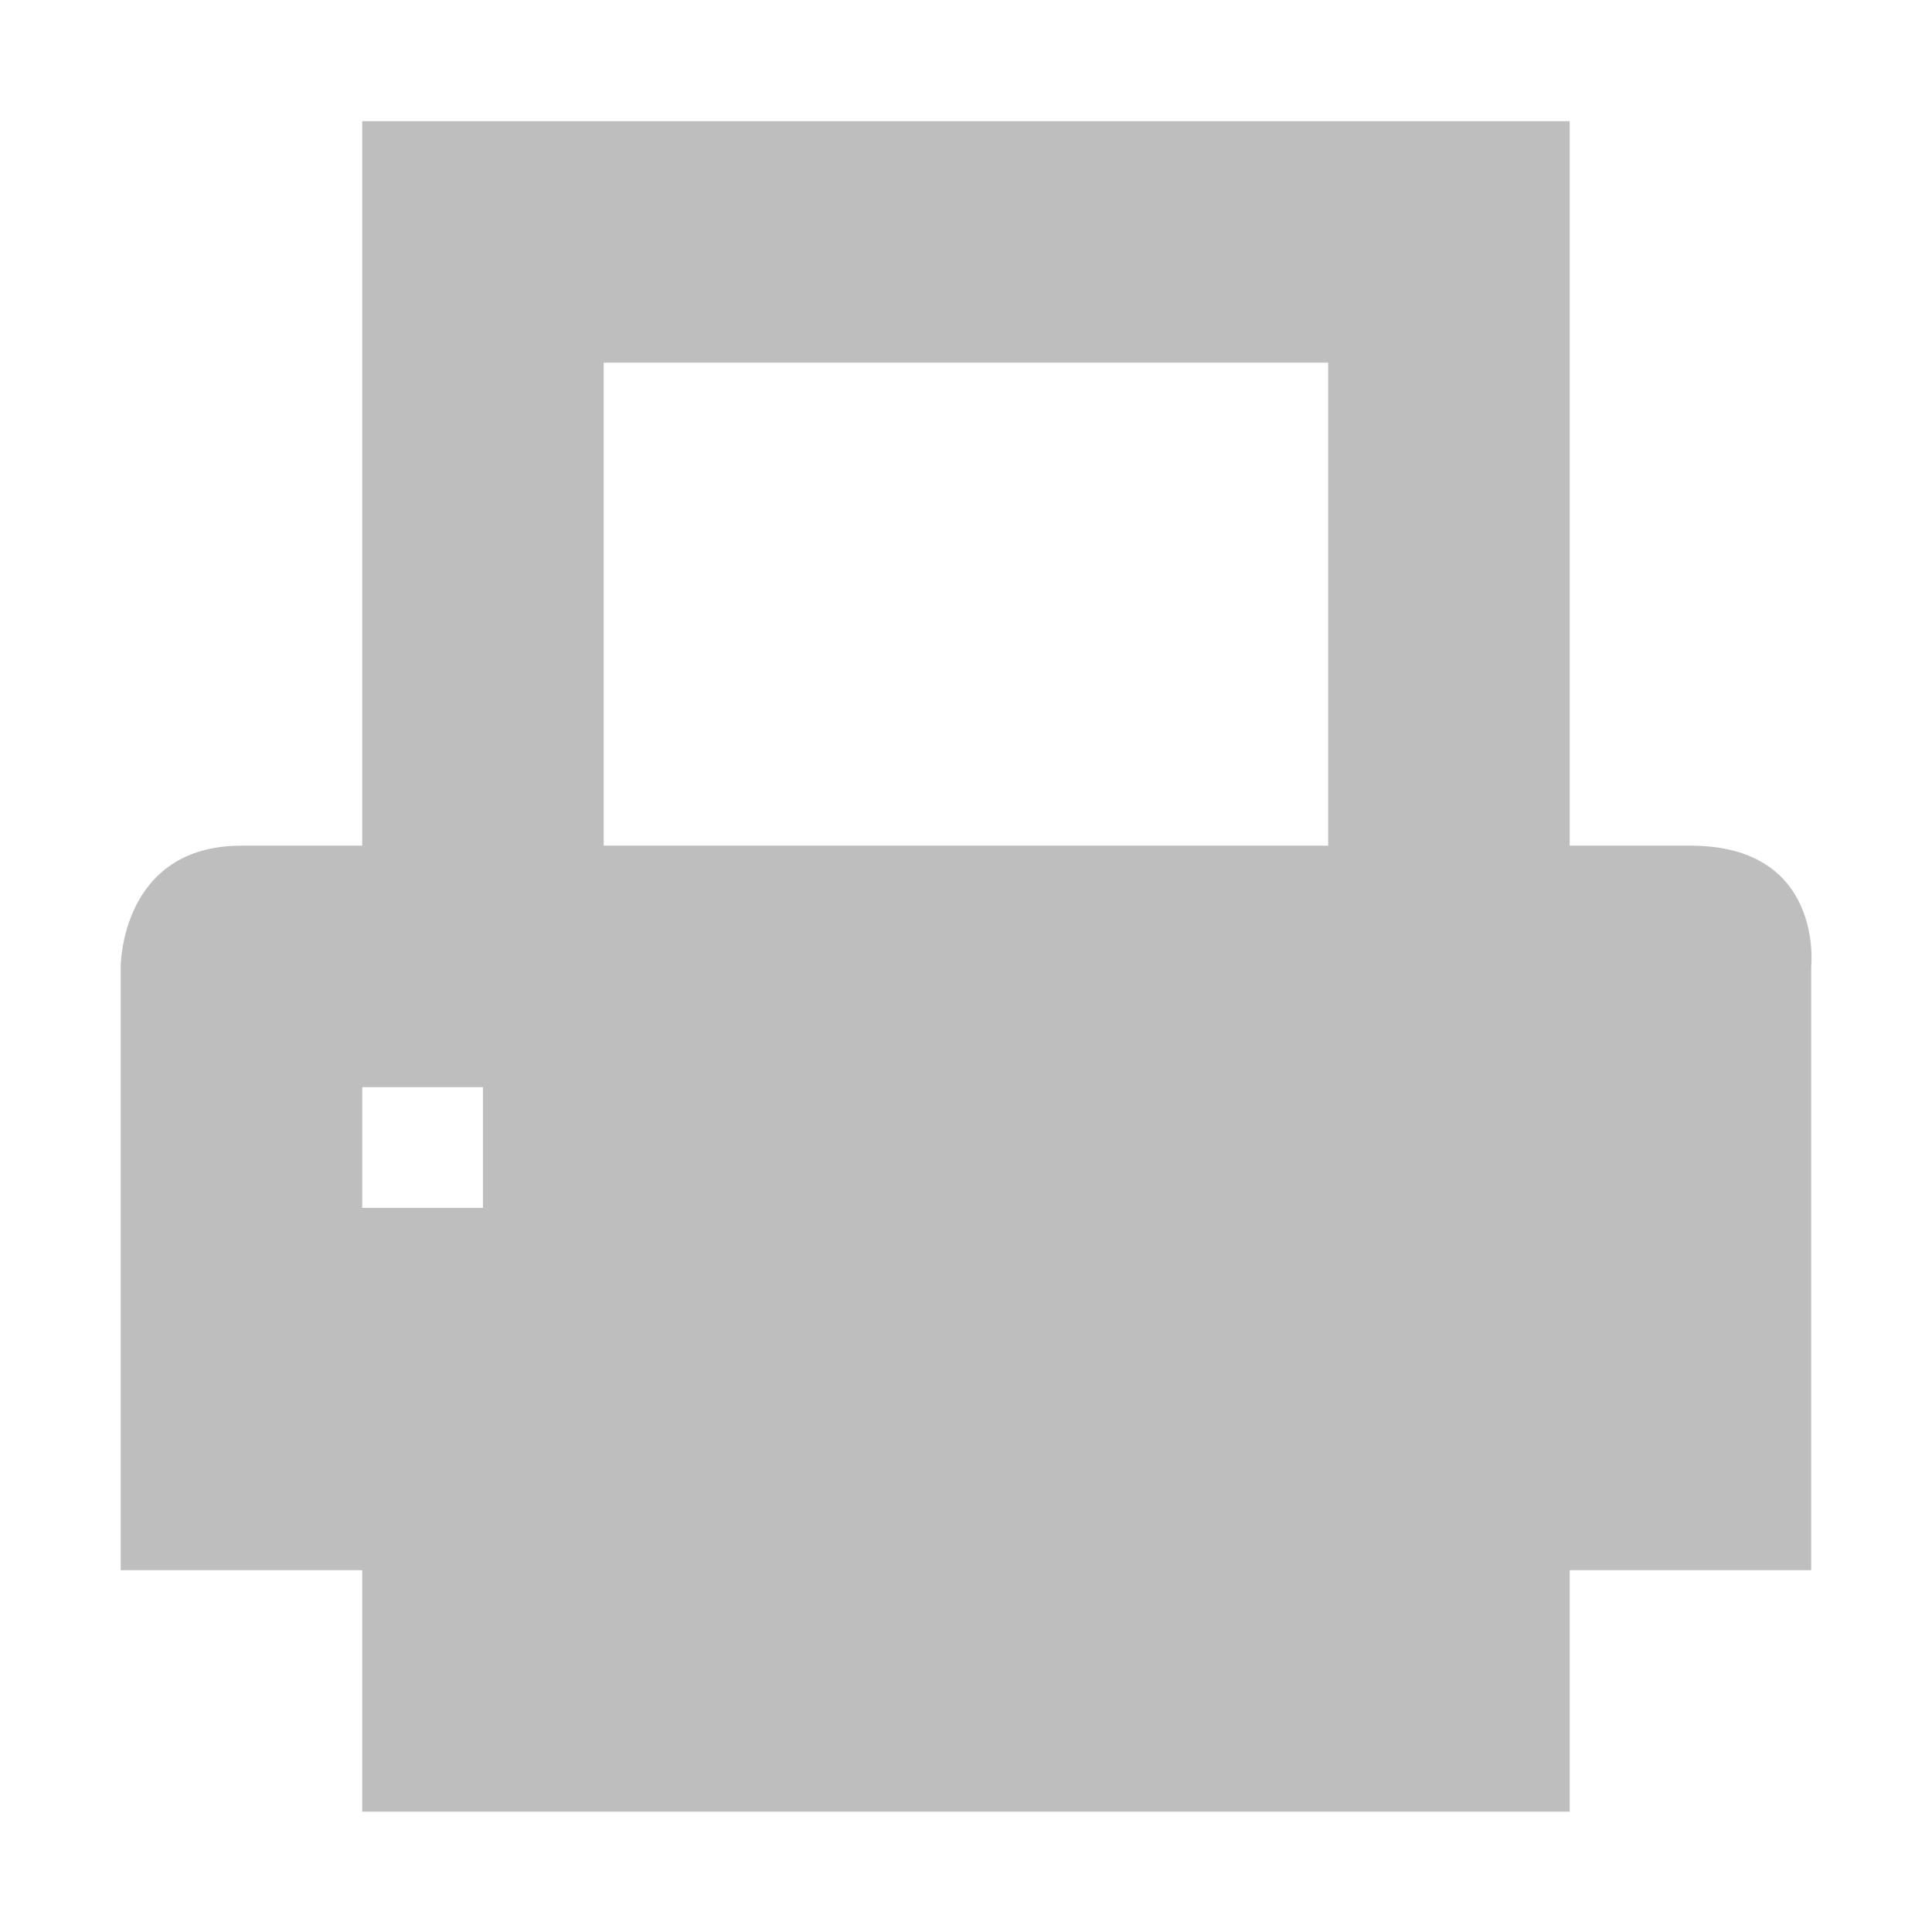
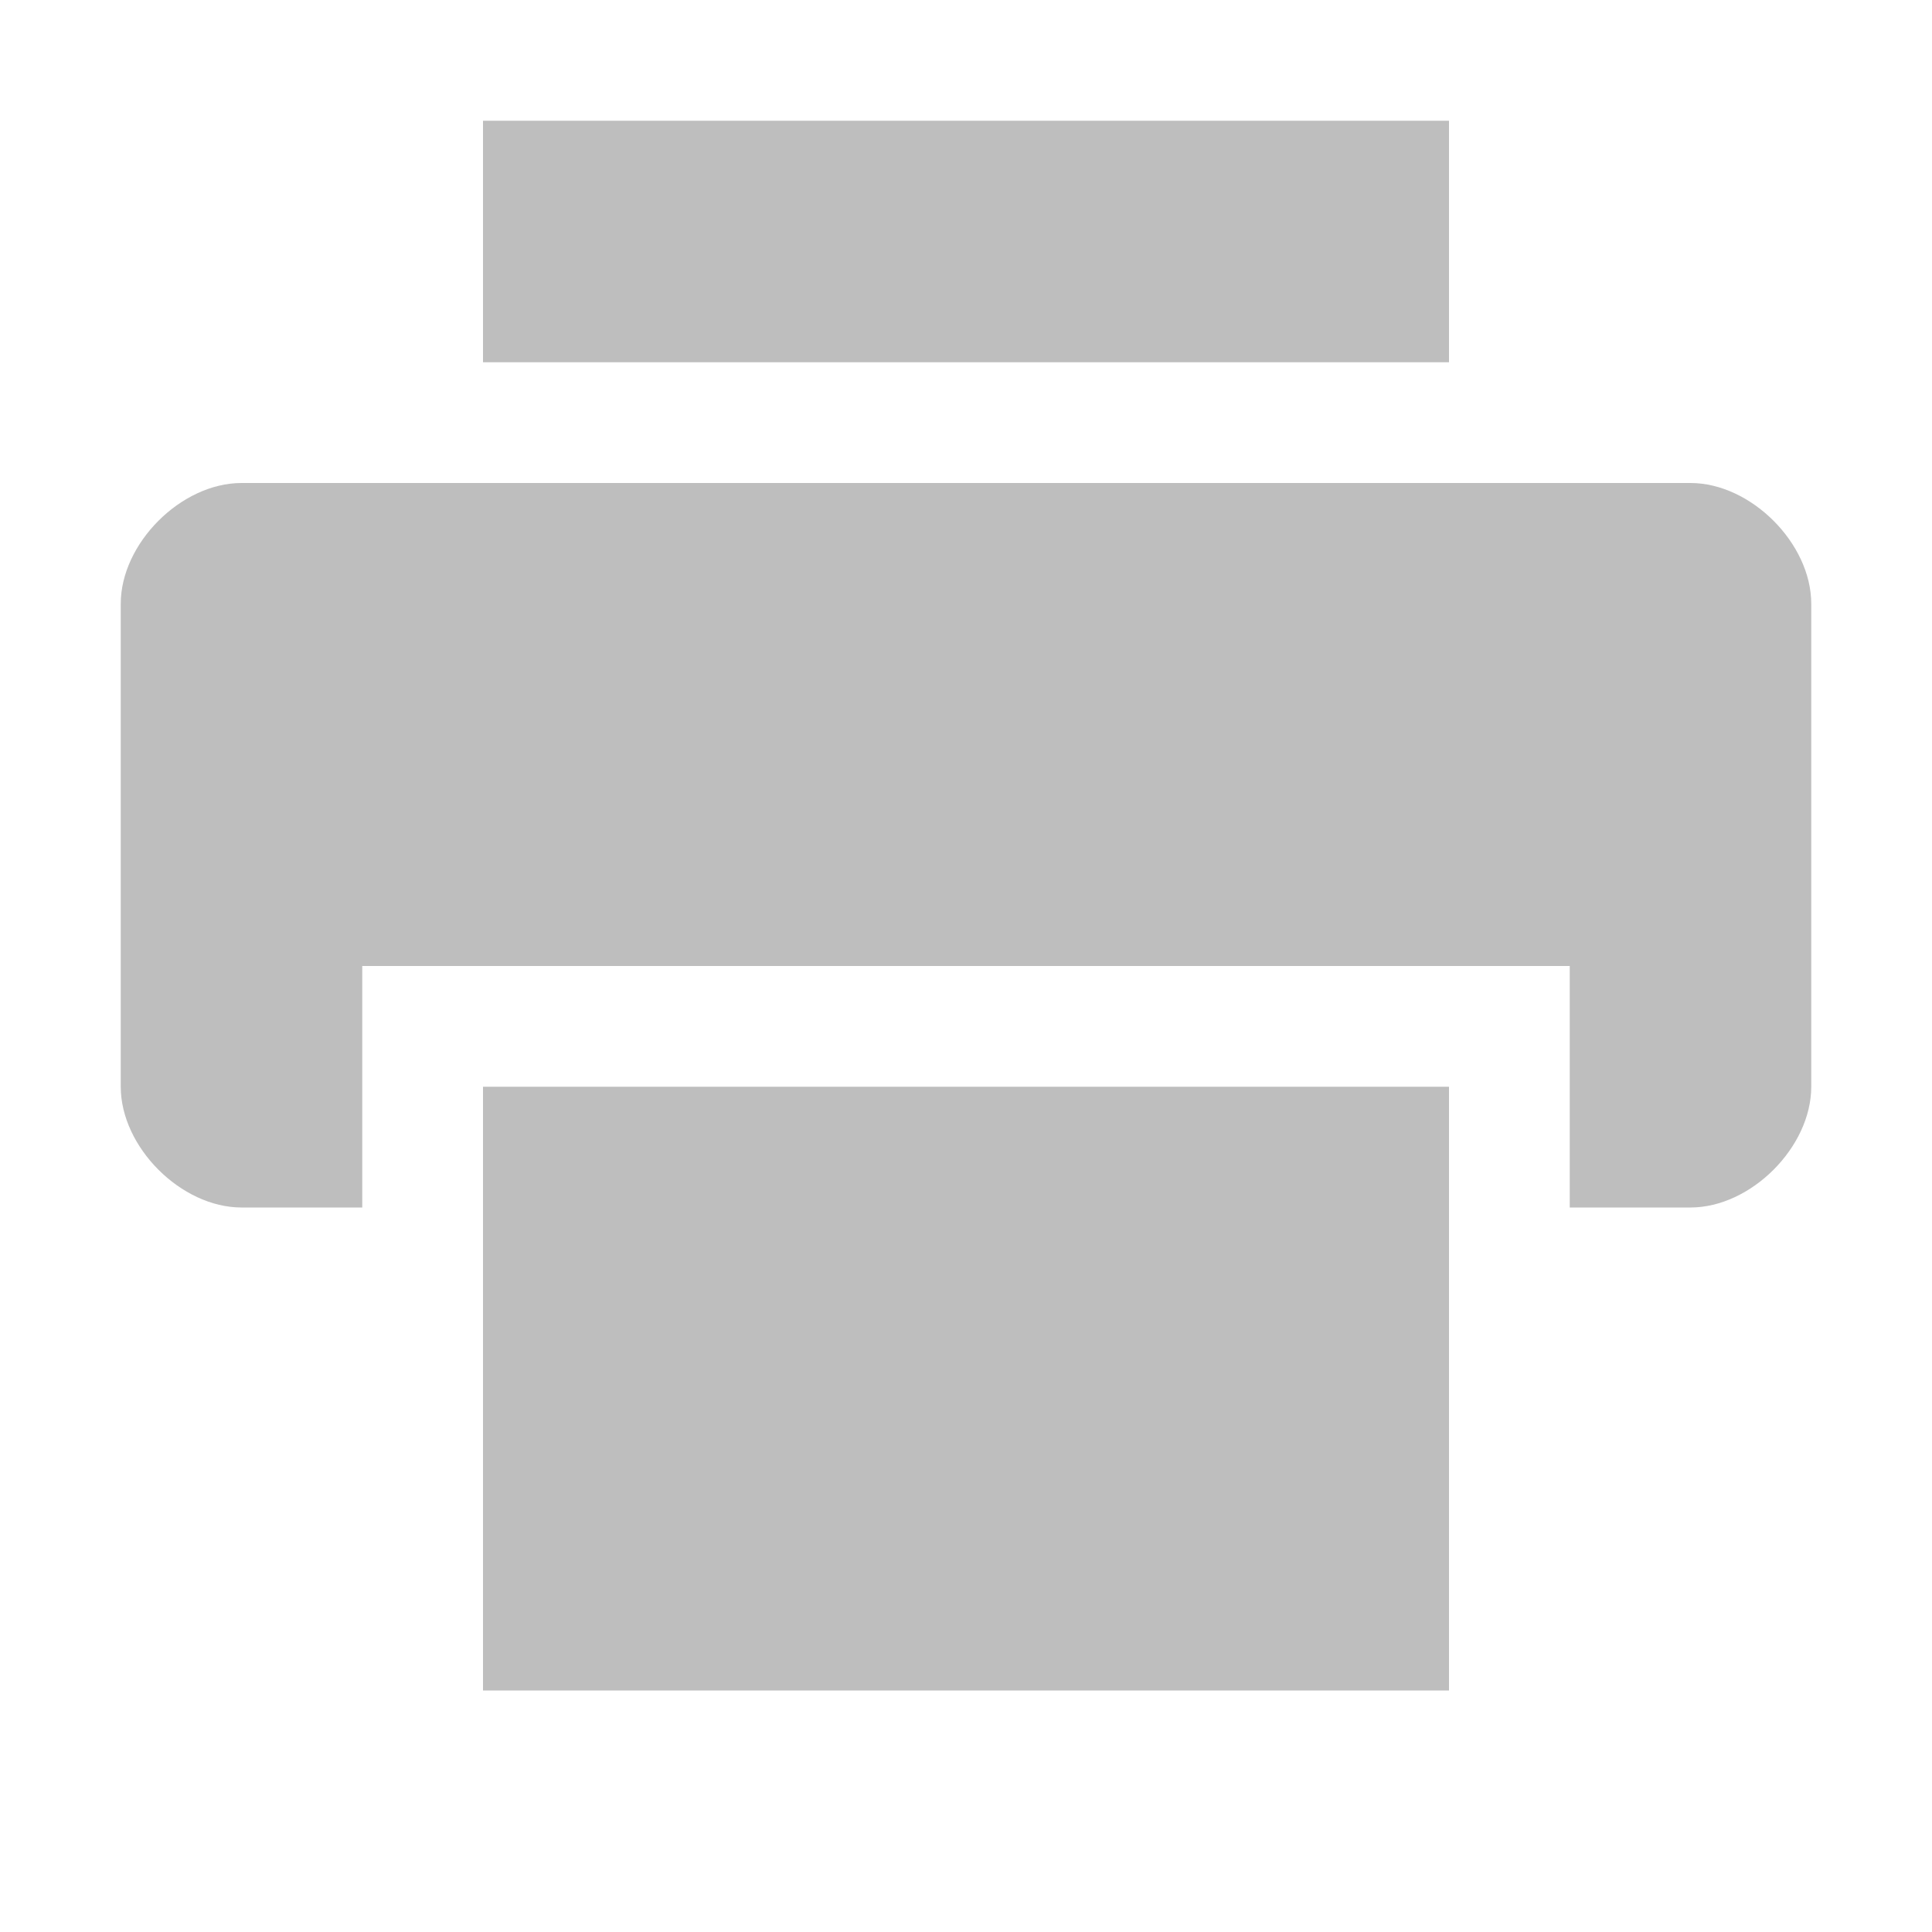
<svg xmlns="http://www.w3.org/2000/svg" xmlns:ns1="http://www.openswatchbook.org/uri/2009/osb" height="16" id="svg7384" style="enable-background:new" version="1.1" width="16">
  <defs id="defs7386">
    <linearGradient id="linearGradient5606" ns1:paint="solid">
      <stop id="stop5608" offset="0" style="stop-color:#000000;stop-opacity:1;" />
    </linearGradient>
    <filter color-interpolation-filters="sRGB" id="filter7554">
      <feBlend id="feBlend7556" in2="BackgroundImage" mode="darken" />
    </filter>
  </defs>
-   <g id="layer9" style="display:inline" transform="translate(-365.0004,159.0034)" />
-   <g id="layer10" style="display:inline;filter:url(#filter7554)" transform="translate(-365.0004,159.0034)">
-     <path d="m 368,-158 0,6 -1,0 c -1,0 -1,1 -1,1 l 0,5 2,0 0,2 10,0 0,-2 2,0 0,-5 c 0,0 0.108,-1 -1,-1 l -1,0 0,-6 z m 2,2 6,0 0,4 -6,0 z m -2,6 1,0 0,1 -1,0 z" id="rect2997-5" style="color:#000000;fill:#bebebe;fill-opacity:1;fill-rule:nonzero;stroke:none;stroke-width:4;marker:none;visibility:visible;display:inline;overflow:visible;enable-background:accumulate" />
+   <g id="layer9" style="display:inline" transform="translate(-365.0002,159)" />
+   <g id="layer10" style="display:inline;filter:url(#filter7554)" transform="translate(-365.0002,159)">
+     <g id="g10819" transform="translate(317.0002,-557)">
+       
+     </g>
+     <g id="layer1-6" transform="translate(365.0002,-159)">
+       <path d="M 2,4 C 1.5,4 1,4.5 1,5 l 0,4 c 0,0.5 0.5,1 1,1 l 1,0 0,-2 10,0 0,2 1,0 c 0.5,0 1,-0.5 1,-1 L 15,5 C 15,4.5 14.5,4 14,4 L 2,4 z" id="path3520" style="fill:#bebebe;fill-opacity:1;stroke:none" />
+       <path d="M 4,1 4,3 12,3 12,1 4,1 z" id="path4804" style="fill:#bebebe;fill-opacity:1;stroke:none" />
+       <path d="M 4,9 4,14 l 8,0 0,-5 z" id="path4806" style="fill:#bebebe;fill-opacity:1;stroke:none" />
+     </g>
  </g>
-   <g id="layer1" style="display:inline" transform="translate(-124.0002,-457.9966)" />
-   <g id="layer14" style="display:inline" transform="translate(-365.0004,159.0034)" />
-   <g id="layer15" style="display:inline" transform="translate(-365.0004,159.0034)" />
-   <g id="g71291" style="display:inline" transform="translate(-365.0004,159.0034)" />
-   <g id="layer2" style="display:inline" transform="translate(-124.0002,-307.9966)" />
-   <g id="g6058" style="display:inline" transform="translate(-124.0002,-307.9966)" />
-   <g id="layer12" style="display:inline" transform="translate(-365.0004,159.0034)" />
+   <g id="layer1" style="display:inline" transform="translate(-124,-458)" />
+   <g id="layer14" style="display:inline" transform="translate(-365.0002,159)" />
+   <g id="layer15" style="display:inline" transform="translate(-365.0002,159)" />
+   <g id="g71291" style="display:inline" transform="translate(-365.0002,159)" />
+   <g id="layer2" style="display:inline" transform="translate(-124,-308)" />
+   <g id="g6058" style="display:inline" transform="translate(-124,-308)" />
+   <g id="layer12" style="display:inline" transform="translate(-365.0002,159)" />
</svg>
